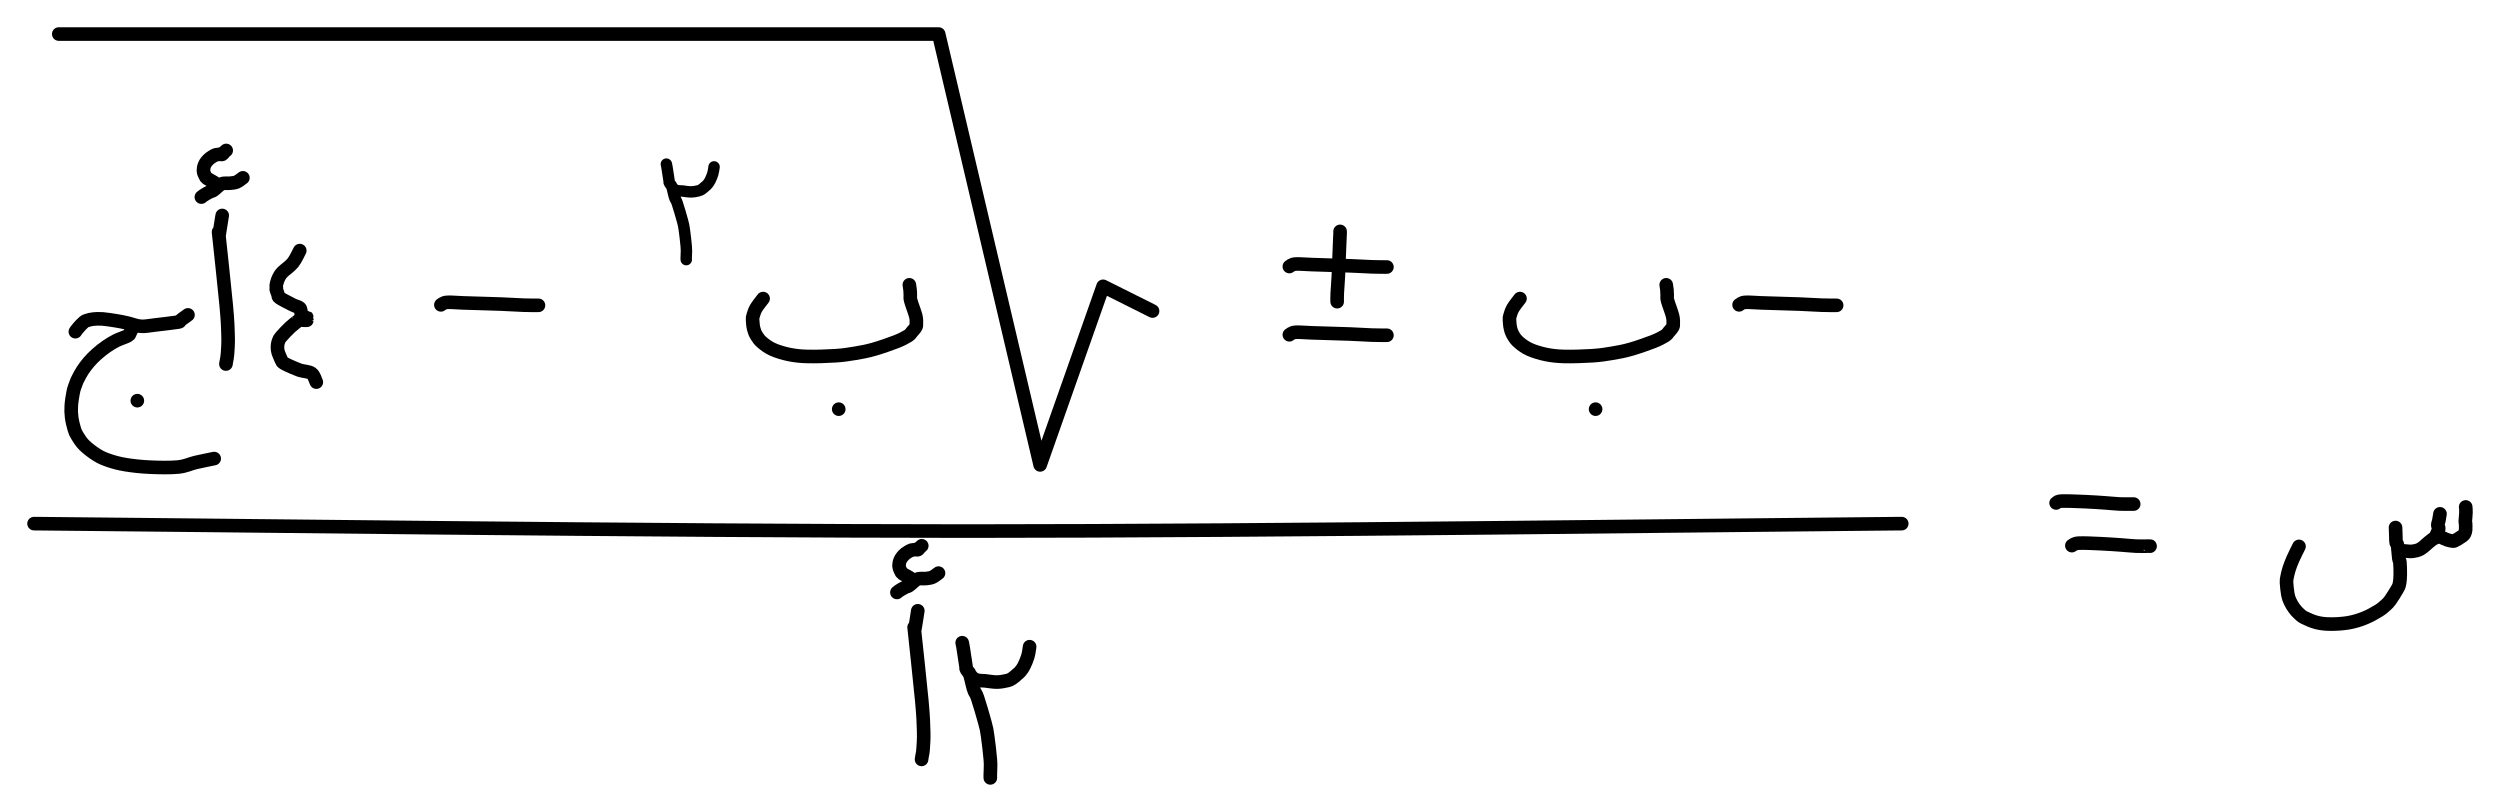
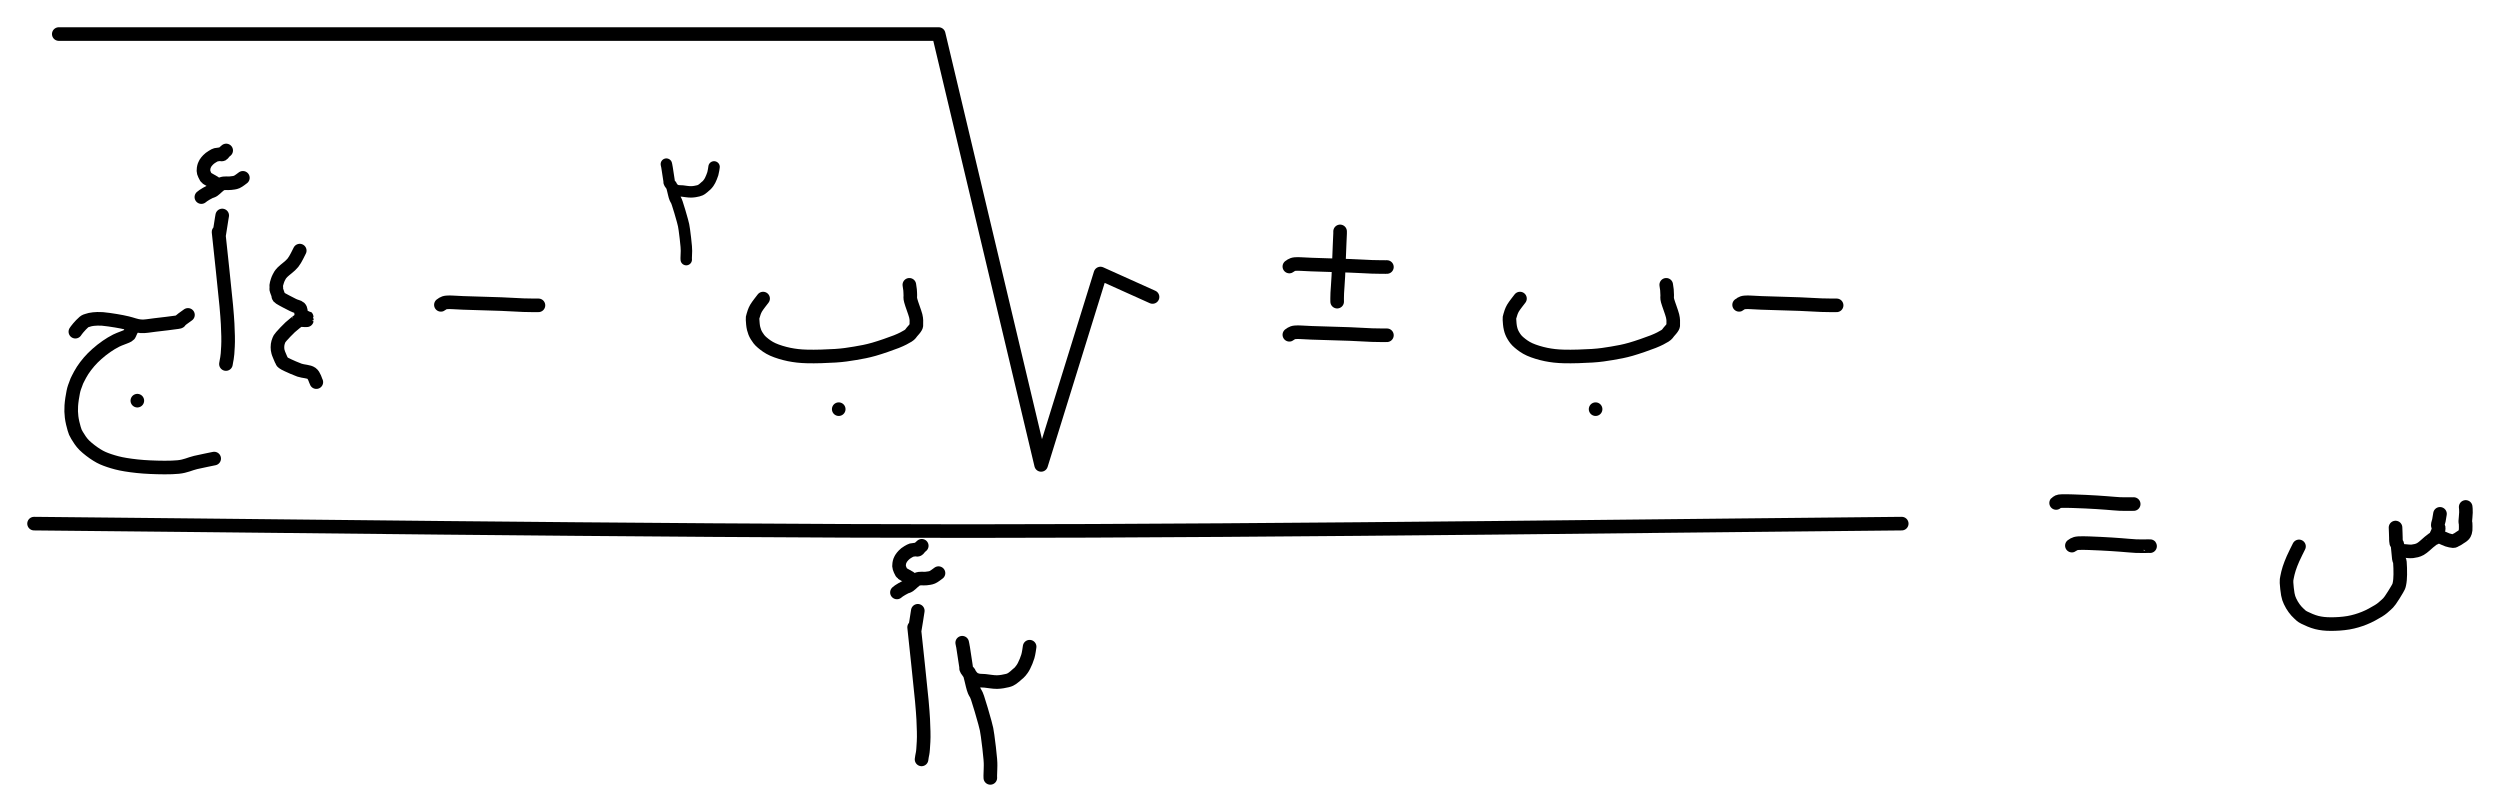
- <svg xmlns="http://www.w3.org/2000/svg" viewBox="0 0 485.32 157.61" width="485.32" height="157.61" data-dir="rtl" data-baseline="113.65" data-stroke-count="28" data-total-duration="12.864">
+ <svg xmlns="http://www.w3.org/2000/svg" viewBox="0 0 485.32 157.61" width="485.32" height="157.61" data-dir="rtl" data-baseline="113.65" data-stroke-count="28" data-total-duration="12.885">
  <g fill="none" stroke="#000" stroke-linecap="round" stroke-linejoin="round">
-     <path class="hw-stroke" d="M478.66 98.41C478.67 98.59 478.73 99.02 478.71 99.49C478.7 99.95 478.6 100.84 478.58 101.19C478.57 101.53 478.63 101.28 478.64 101.55C478.65 101.83 478.68 102.51 478.65 102.86C478.61 103.21 478.54 103.43 478.43 103.63C478.32 103.84 478.1 103.98 477.98 104.09C477.86 104.19 477.86 104.17 477.72 104.25C477.59 104.34 477.34 104.51 477.17 104.62C477 104.72 476.86 104.79 476.71 104.86C476.55 104.93 476.49 105.06 476.22 105.05C475.95 105.04 475.49 104.93 475.11 104.81C474.73 104.68 474.12 104.38 473.93 104.3" stroke-width="2.64" pathLength="10.37" data-i="0" data-start="0" data-dur="0.076" data-len="10.37" data-source="glyph" data-char="س" data-font="arabic" data-glyph="27" data-node="mtext" />
-     <path class="hw-stroke" d="M473.67 99.75C473.63 99.96 473.53 100.64 473.46 101.01C473.39 101.38 473.24 101.67 473.24 101.95C473.23 102.23 473.5 102.3 473.42 102.69C473.34 103.08 472.92 103.99 472.75 104.3C472.58 104.62 472.49 104.53 472.42 104.58C472.34 104.64 472.45 104.52 472.3 104.63C472.15 104.74 471.94 104.91 471.53 105.23C471.13 105.56 470.41 106.28 469.87 106.58C469.34 106.88 468.81 106.96 468.31 107.03C467.81 107.09 467.19 106.98 466.86 106.96C466.53 106.95 466.42 106.95 466.33 106.95" stroke-width="2.64" pathLength="12.12" data-i="1" data-start="0.217" data-dur="0.089" data-len="12.12" data-source="glyph" data-char="س" data-font="arabic" data-glyph="27" data-node="mtext" />
-     <path class="hw-stroke" d="M465.04 102.41C465.05 102.58 465.07 103.1 465.08 103.43C465.09 103.77 465.11 104.21 465.11 104.42C465.12 104.62 465.1 104.5 465.11 104.67C465.12 104.83 465.13 105.18 465.18 105.39C465.24 105.59 465.35 105.37 465.43 105.87C465.51 106.38 465.6 107.85 465.68 108.4C465.76 108.95 465.84 108.64 465.89 109.16C465.93 109.68 465.98 110.82 465.96 111.52C465.95 112.22 465.9 112.89 465.79 113.37C465.69 113.85 465.65 113.88 465.36 114.4C465.06 114.92 464.4 116 464.03 116.51C463.66 117.02 463.53 117.13 463.15 117.47C462.76 117.82 462.43 118.15 461.73 118.58C461.04 119 459.94 119.63 458.96 120.01C457.99 120.4 456.99 120.7 455.91 120.89C454.82 121.08 453.48 121.16 452.45 121.15C451.43 121.15 450.61 121.06 449.75 120.85C448.9 120.64 447.91 120.19 447.33 119.9C446.75 119.61 446.62 119.42 446.29 119.12C445.96 118.82 445.65 118.48 445.36 118.08C445.07 117.68 444.77 117.19 444.57 116.74C444.36 116.29 444.25 115.98 444.13 115.37C444.02 114.77 443.91 113.69 443.88 113.13C443.86 112.58 443.89 112.5 443.98 112.04C444.06 111.58 444.21 110.97 444.4 110.37C444.6 109.78 444.82 109.18 445.14 108.46C445.46 107.74 446.1 106.47 446.3 106.07" stroke-width="2.64" pathLength="48.42" data-i="2" data-start="0.448" data-dur="0.357" data-len="48.42" data-source="glyph" data-char="س" data-font="arabic" data-glyph="27" data-node="mtext" />
+     <path class="hw-stroke" d="M478.66 98.41C478.67 98.59 478.73 99.02 478.71 99.49C478.7 99.95 478.6 100.84 478.58 101.19C478.57 101.53 478.63 101.28 478.64 101.55C478.65 101.83 478.68 102.51 478.65 102.86C478.61 103.21 478.54 103.43 478.43 103.63C478.32 103.84 478.1 103.98 477.98 104.09C477.86 104.19 477.86 104.17 477.72 104.25C477.59 104.34 477.34 104.51 477.17 104.62C477 104.72 476.86 104.79 476.71 104.86C476.55 104.93 476.49 105.06 476.22 105.05C475.95 105.04 475.49 104.93 475.11 104.81C474.73 104.68 474.12 104.38 473.93 104.3" stroke-width="2.64" pathLength="10.37" data-i="0" data-start="0" data-dur="0.076" data-len="10.37" data-source="glyph" data-char="س" data-font="arabic" data-glyph="29" data-node="mtext" />
+     <path class="hw-stroke" d="M473.67 99.75C473.63 99.96 473.53 100.64 473.46 101.01C473.39 101.38 473.24 101.67 473.24 101.95C473.23 102.23 473.5 102.3 473.42 102.69C473.34 103.08 472.92 103.99 472.75 104.3C472.58 104.62 472.49 104.53 472.42 104.58C472.34 104.64 472.45 104.52 472.3 104.63C472.15 104.74 471.94 104.91 471.53 105.23C471.13 105.56 470.41 106.28 469.87 106.58C469.34 106.88 468.81 106.96 468.31 107.03C467.81 107.09 467.19 106.98 466.86 106.96C466.53 106.95 466.42 106.95 466.33 106.95" stroke-width="2.64" pathLength="12.12" data-i="1" data-start="0.217" data-dur="0.089" data-len="12.12" data-source="glyph" data-char="س" data-font="arabic" data-glyph="29" data-node="mtext" />
+     <path class="hw-stroke" d="M465.04 102.41C465.05 102.58 465.07 103.1 465.08 103.43C465.09 103.77 465.11 104.21 465.11 104.42C465.12 104.62 465.1 104.5 465.11 104.67C465.12 104.83 465.13 105.18 465.18 105.39C465.24 105.59 465.35 105.37 465.43 105.87C465.51 106.38 465.6 107.85 465.68 108.4C465.76 108.95 465.84 108.64 465.89 109.16C465.93 109.68 465.98 110.82 465.96 111.52C465.95 112.22 465.9 112.89 465.79 113.37C465.69 113.85 465.65 113.88 465.36 114.4C465.06 114.92 464.4 116 464.03 116.51C463.66 117.02 463.53 117.13 463.15 117.47C462.76 117.82 462.43 118.15 461.73 118.58C461.04 119 459.94 119.63 458.96 120.01C457.99 120.4 456.99 120.7 455.91 120.89C454.82 121.08 453.48 121.16 452.45 121.15C451.43 121.15 450.61 121.06 449.75 120.85C448.9 120.64 447.91 120.19 447.33 119.9C446.75 119.61 446.62 119.42 446.29 119.12C445.96 118.82 445.65 118.48 445.36 118.08C445.07 117.68 444.77 117.19 444.57 116.74C444.36 116.29 444.25 115.98 444.13 115.37C444.02 114.77 443.91 113.69 443.88 113.13C443.86 112.58 443.89 112.5 443.98 112.04C444.06 111.58 444.21 110.97 444.4 110.37C444.6 109.78 444.82 109.18 445.14 108.46C445.46 107.74 446.1 106.47 446.3 106.07" stroke-width="2.64" pathLength="48.42" data-i="2" data-start="0.448" data-dur="0.357" data-len="48.42" data-source="glyph" data-char="س" data-font="arabic" data-glyph="29" data-node="mtext" />
    <path class="hw-stroke" d="M414.21 97.85C414.16 97.85 414.36 97.86 413.91 97.85C413.47 97.85 412.36 97.88 411.53 97.84C410.7 97.81 410.03 97.71 408.92 97.64C407.81 97.56 406.32 97.45 404.88 97.39C403.45 97.33 401.25 97.24 400.32 97.27C399.4 97.29 399.53 97.46 399.33 97.52C399.14 97.58 399.18 97.62 399.15 97.64" stroke-width="2.64" pathLength="15.19" data-i="3" data-start="0.925" data-dur="0.096" data-len="15.19" data-source="glyph" data-char="=" data-font="latin" data-mirrored="true" data-node="mo" />
    <path class="hw-stroke" d="M417.38 106.03C417.34 106.03 417.58 106.02 417.13 106.02C416.68 106.02 415.6 106.06 414.7 106.02C413.8 105.98 412.85 105.87 411.72 105.79C410.59 105.71 409.27 105.61 407.9 105.55C406.54 105.49 404.47 105.38 403.52 105.44C402.57 105.5 402.43 105.84 402.21 105.92" stroke-width="2.64" pathLength="15.36" data-i="4" data-start="1.186" data-dur="0.096" data-len="15.36" data-source="glyph" data-char="=" data-font="latin" data-mirrored="true" data-node="mo" />
    <path class="hw-stroke" d="M356.45 59.27C356.42 59.27 356.77 59.28 356.3 59.27C355.83 59.27 354.8 59.28 353.63 59.24C352.47 59.2 351.28 59.11 349.33 59.03C347.38 58.96 343.68 58.85 341.92 58.8C340.15 58.74 339.45 58.63 338.73 58.7C338.01 58.76 337.79 59.1 337.61 59.18" stroke-width="2.64" pathLength="19.16" data-i="5" data-start="1.402" data-dur="0.12" data-len="19.16" data-source="glyph" data-char="−" data-font="latin" data-mirrored="true" data-node="mfrac/mrow/mo" />
-     <path class="hw-stroke" d="M323.46 55.29C323.48 55.46 323.57 55.93 323.6 56.27C323.63 56.61 323.62 56.98 323.65 57.33C323.67 57.68 323.56 57.73 323.73 58.39C323.91 59.06 324.51 60.58 324.69 61.31C324.87 62.05 324.82 62.45 324.82 62.81C324.83 63.17 324.86 63.21 324.72 63.48C324.58 63.75 324.22 64.15 323.96 64.44C323.71 64.73 323.71 64.88 323.21 65.2C322.7 65.51 322.04 65.88 320.93 66.32C319.83 66.75 317.91 67.42 316.59 67.8C315.26 68.18 314.21 68.37 312.96 68.58C311.71 68.79 310.64 68.96 309.1 69.06C307.55 69.16 305.18 69.24 303.68 69.2C302.19 69.16 301.25 69.04 300.13 68.82C299.01 68.59 297.83 68.23 296.96 67.84C296.08 67.45 295.42 66.94 294.89 66.49C294.36 66.05 294.07 65.63 293.8 65.18C293.52 64.72 293.35 64.29 293.23 63.77C293.1 63.26 293.05 62.48 293.03 62.07C293.01 61.66 293.02 61.68 293.13 61.3C293.24 60.93 293.38 60.39 293.7 59.83C294.02 59.28 294.84 58.27 295.07 57.96" stroke-width="2.64" pathLength="49.88" data-i="6" data-start="1.642" data-dur="0.368" data-len="49.88" data-source="glyph" data-char="ب" data-font="arabic" data-glyph="16" data-node="mfrac/mrow/mtext" />
-     <path class="hw-stroke" d="M309.75 79.43C309.75 79.43 309.75 79.43 309.75 79.43C309.75 79.43 309.75 79.43 309.75 79.43C309.75 79.43 309.75 79.43 309.75 79.43C309.75 79.43 309.75 79.43 309.75 79.43C309.75 79.43 309.75 79.43 309.75 79.43" stroke-width="2.64" pathLength="0.01" data-i="7" data-start="2.09" data-dur="0.06" data-len="0.01" data-source="glyph" data-char="ب" data-font="arabic" data-glyph="16" data-node="mfrac/mrow/mtext" data-priority="-1" />
+     <path class="hw-stroke" d="M323.46 55.29C323.48 55.46 323.57 55.93 323.6 56.27C323.63 56.61 323.62 56.98 323.65 57.33C323.67 57.68 323.56 57.73 323.73 58.39C323.91 59.06 324.51 60.58 324.69 61.31C324.87 62.05 324.82 62.45 324.82 62.81C324.83 63.17 324.86 63.21 324.72 63.48C324.58 63.75 324.22 64.15 323.96 64.44C323.71 64.73 323.71 64.88 323.21 65.2C322.7 65.51 322.04 65.88 320.93 66.32C319.83 66.75 317.91 67.42 316.59 67.8C315.26 68.18 314.21 68.37 312.96 68.58C311.71 68.79 310.64 68.96 309.1 69.06C307.55 69.16 305.18 69.24 303.68 69.2C302.19 69.16 301.25 69.04 300.13 68.82C299.01 68.59 297.83 68.23 296.96 67.84C296.08 67.45 295.42 66.94 294.89 66.49C294.36 66.05 294.07 65.63 293.8 65.18C293.52 64.72 293.35 64.29 293.23 63.77C293.1 63.26 293.05 62.48 293.03 62.07C293.01 61.66 293.02 61.68 293.13 61.3C293.24 60.93 293.38 60.39 293.7 59.83C294.02 59.28 294.84 58.27 295.07 57.96" stroke-width="2.64" pathLength="49.88" data-i="6" data-start="1.642" data-dur="0.368" data-len="49.88" data-source="glyph" data-char="ب" data-font="arabic" data-glyph="18" data-node="mfrac/mrow/mtext" />
+     <path class="hw-stroke" d="M309.75 79.43C309.75 79.43 309.75 79.43 309.75 79.43C309.75 79.43 309.75 79.43 309.75 79.43C309.75 79.43 309.75 79.43 309.75 79.43C309.75 79.43 309.75 79.43 309.75 79.43C309.75 79.43 309.75 79.43 309.75 79.43" stroke-width="2.64" pathLength="0.01" data-i="7" data-start="2.09" data-dur="0.06" data-len="0.01" data-source="glyph" data-char="ب" data-font="arabic" data-glyph="18" data-node="mfrac/mrow/mtext" data-priority="-1" />
    <path class="hw-stroke" d="M260.15 44.92C260.15 44.99 260.16 44.91 260.15 45.31C260.13 45.71 260.12 45.93 260.06 47.32C260.01 48.7 259.88 52.03 259.81 53.62C259.73 55.22 259.64 56.06 259.6 56.88C259.56 57.7 259.58 58.28 259.58 58.56" stroke-width="2.64" pathLength="13.65" data-i="8" data-start="2.27" data-dur="0.087" data-len="13.65" data-source="glyph" data-char="±" data-font="latin" data-mirrored="true" data-node="mfrac/mrow/mo" />
    <path class="hw-stroke" d="M269.15 51.83C269.12 51.83 269.47 51.84 269 51.84C268.53 51.83 267.49 51.84 266.33 51.8C265.17 51.76 263.98 51.67 262.03 51.6C260.07 51.52 256.38 51.41 254.61 51.36C252.85 51.3 252.15 51.2 251.43 51.26C250.71 51.32 250.49 51.66 250.3 51.74" stroke-width="2.64" pathLength="19.16" data-i="9" data-start="2.521" data-dur="0.12" data-len="19.16" data-source="glyph" data-char="±" data-font="latin" data-mirrored="true" data-node="mfrac/mrow/mo" />
    <path class="hw-stroke" d="M269.15 65.08C269.12 65.08 269.47 65.09 269 65.08C268.53 65.08 267.49 65.09 266.33 65.05C265.17 65.01 263.98 64.92 262.03 64.84C260.07 64.77 256.38 64.66 254.61 64.61C252.85 64.55 252.15 64.44 251.43 64.51C250.71 64.57 250.49 64.91 250.3 64.99" stroke-width="2.64" pathLength="19.16" data-i="10" data-start="2.806" data-dur="0.12" data-len="19.16" data-source="glyph" data-char="±" data-font="latin" data-mirrored="true" data-node="mfrac/mrow/mo" />
-     <path class="hw-stroke" d="M223.74 60.38L214.14 55.58L201.92 90.25L182.22 6.61L11.41 6.61" stroke-width="2.64" pathLength="304.22" data-i="11" data-start="3.046" data-dur="2.438" data-len="304.22" data-source="radical" data-char="√" data-font="latin" data-mirrored="true" data-node="mfrac/mrow/msqrt" />
-     <path class="hw-stroke" d="M176.53 55.29C176.55 55.46 176.64 55.93 176.67 56.27C176.71 56.61 176.7 56.98 176.72 57.33C176.74 57.68 176.63 57.73 176.81 58.39C176.98 59.06 177.58 60.58 177.77 61.31C177.95 62.05 177.89 62.45 177.89 62.81C177.9 63.17 177.93 63.21 177.79 63.48C177.65 63.75 177.29 64.15 177.03 64.44C176.78 64.73 176.78 64.88 176.28 65.2C175.77 65.51 175.11 65.88 174.01 66.32C172.9 66.75 170.99 67.42 169.66 67.8C168.33 68.18 167.28 68.37 166.03 68.58C164.78 68.79 163.71 68.96 162.17 69.06C160.62 69.16 158.25 69.24 156.76 69.2C155.26 69.16 154.32 69.04 153.2 68.82C152.08 68.59 150.9 68.23 150.03 67.84C149.15 67.45 148.49 66.94 147.96 66.49C147.43 66.05 147.15 65.63 146.87 65.18C146.59 64.72 146.43 64.29 146.3 63.77C146.17 63.26 146.12 62.48 146.1 62.07C146.08 61.66 146.09 61.68 146.2 61.3C146.31 60.93 146.45 60.39 146.77 59.83C147.09 59.28 147.91 58.27 148.14 57.96" stroke-width="2.64" pathLength="49.88" data-i="12" data-start="5.604" data-dur="0.368" data-len="49.88" data-source="glyph" data-char="ب" data-font="arabic" data-glyph="16" data-node="mfrac/mrow/msqrt/msup/mtext" />
-     <path class="hw-stroke" d="M162.82 79.43C162.82 79.43 162.82 79.43 162.82 79.43C162.82 79.43 162.82 79.43 162.82 79.43C162.82 79.43 162.82 79.43 162.82 79.43C162.82 79.43 162.82 79.43 162.82 79.43C162.82 79.43 162.82 79.43 162.82 79.43" stroke-width="2.64" pathLength="0.01" data-i="13" data-start="6.052" data-dur="0.06" data-len="0.01" data-source="glyph" data-char="ب" data-font="arabic" data-glyph="16" data-node="mfrac/mrow/msqrt/msup/mtext" data-priority="-1" />
-     <path class="hw-stroke" d="M138.62 32.4C138.58 32.62 138.51 33.28 138.38 33.72C138.25 34.15 138.02 34.68 137.85 35.03C137.68 35.38 137.48 35.61 137.33 35.8C137.18 35.99 137.11 36.02 136.93 36.17C136.75 36.33 136.48 36.59 136.25 36.74C136.02 36.88 135.9 36.97 135.55 37.05C135.19 37.14 134.65 37.25 134.14 37.25C133.63 37.26 132.92 37.13 132.49 37.08C132.05 37.04 131.79 37.08 131.51 37.01C131.23 36.94 131.05 36.88 130.81 36.67C130.57 36.45 130.25 35.94 130.1 35.74C129.95 35.53 129.94 35.53 129.91 35.42C129.87 35.31 129.95 35.55 129.88 35.06C129.81 34.58 129.56 32.98 129.49 32.51C129.42 32.04 129.46 32.35 129.44 32.24C129.42 32.13 129.36 31.86 129.36 31.86C129.36 31.86 129.42 32.13 129.44 32.24C129.46 32.35 129.42 32.04 129.49 32.51C129.56 32.98 129.81 34.58 129.88 35.06C129.95 35.55 129.87 35.31 129.91 35.42C129.94 35.53 130.02 35.62 130.1 35.74C130.18 35.86 130.28 35.82 130.4 36.14C130.51 36.47 130.67 37.28 130.78 37.67C130.88 38.07 130.91 38.2 131.03 38.5C131.14 38.79 131.23 38.73 131.47 39.45C131.72 40.17 132.25 41.97 132.48 42.83C132.71 43.69 132.73 43.78 132.85 44.62C132.97 45.46 133.16 47.09 133.22 47.86C133.29 48.63 133.25 48.87 133.24 49.24C133.24 49.61 133.22 49.91 133.21 50.1C133.21 50.3 133.22 50.35 133.22 50.4" stroke-width="2.22" pathLength="35.17" data-i="14" data-start="6.232" data-dur="0.308" data-len="35.17" data-source="glyph" data-char="٢" data-font="arabic" data-glyph="954" data-node="mfrac/mrow/msqrt/msup/mtext" />
-     <path class="hw-stroke" d="M104.43 59.27C104.41 59.27 104.76 59.28 104.29 59.27C103.82 59.27 102.78 59.28 101.62 59.24C100.46 59.2 99.27 59.11 97.31 59.03C95.36 58.96 91.67 58.85 89.9 58.8C88.14 58.74 87.44 58.63 86.72 58.7C86 58.76 85.78 59.1 85.59 59.18" stroke-width="2.64" pathLength="19.16" data-i="15" data-start="6.659" data-dur="0.12" data-len="19.16" data-source="glyph" data-char="−" data-font="latin" data-mirrored="true" data-node="mfrac/mrow/msqrt/mo" />
-     <path class="hw-stroke" d="M58.19 48.65C57.97 49.04 57.43 50.3 56.87 51C56.32 51.7 55.3 52.36 54.84 52.84C54.38 53.32 54.3 53.52 54.11 53.89C53.91 54.27 53.77 54.79 53.69 55.07C53.61 55.35 53.64 55.42 53.63 55.55C53.63 55.67 53.67 55.73 53.66 55.82C53.66 55.91 53.59 55.96 53.61 56.1C53.63 56.25 53.73 56.49 53.8 56.69C53.86 56.88 53.96 57.17 54.01 57.28C54.05 57.39 54 57.27 54.06 57.37C54.11 57.46 53.85 57.54 54.32 57.84C54.79 58.15 56.22 58.88 56.86 59.2C57.5 59.53 57.91 59.51 58.18 59.77C58.44 60.03 58.39 60.47 58.45 60.75C58.51 61.03 58.46 61.33 58.54 61.47C58.63 61.61 58.79 61.58 58.95 61.6C59.12 61.61 59.53 61.55 59.54 61.56C59.54 61.58 59.02 61.64 58.99 61.69C58.96 61.74 59.38 61.82 59.35 61.86C59.32 61.9 58.92 61.91 58.82 61.94C58.71 61.97 58.68 62.01 58.72 62.04C58.77 62.08 58.96 62.13 59.1 62.15C59.24 62.17 59.57 62.17 59.57 62.17C59.57 62.18 59.26 62.18 59.09 62.17C58.91 62.17 58.7 62.14 58.54 62.14C58.38 62.13 58.24 62.13 58.14 62.14C58.05 62.15 58.27 61.97 57.97 62.2C57.67 62.43 56.88 63.02 56.32 63.54C55.77 64.06 54.98 64.89 54.62 65.31C54.25 65.73 54.25 65.79 54.13 66.06C54.01 66.33 53.94 66.61 53.89 66.92C53.85 67.22 53.85 67.61 53.89 67.9C53.92 68.19 54.02 68.43 54.09 68.66C54.16 68.88 54.25 69.05 54.33 69.24C54.41 69.44 54.52 69.69 54.58 69.83C54.65 69.96 54.66 69.97 54.72 70.06C54.77 70.15 54.72 70.24 54.91 70.37C55.1 70.51 55.32 70.64 55.86 70.89C56.4 71.14 57.39 71.59 58.15 71.86C58.92 72.12 59.94 72.09 60.48 72.48C61.02 72.87 61.25 73.9 61.41 74.18" stroke-width="2.64" pathLength="40.4" data-i="16" data-start="6.9" data-dur="0.296" data-len="40.4" data-source="glyph" data-char="٤" data-font="arabic" data-glyph="956" data-node="mfrac/mrow/msqrt/mtext" />
-     <path class="hw-stroke" d="M43.14 41.83C43.12 41.92 43.1 42.07 43.04 42.4C42.99 42.74 42.91 43.29 42.82 43.82C42.74 44.35 42.59 45.2 42.54 45.58C42.49 45.96 42.31 43.82 42.54 46.1C42.77 48.39 43.63 56.11 43.92 59.3C44.21 62.49 44.24 63.69 44.28 65.25C44.32 66.81 44.22 67.86 44.17 68.66C44.11 69.47 44.01 69.75 43.96 70.08C43.91 70.42 43.88 70.57 43.86 70.67" stroke-width="2.64" pathLength="30.15" data-i="17" data-start="7.316" data-dur="0.214" data-len="30.15" data-source="glyph" data-char="أ" data-font="arabic" data-glyph="11" data-node="mfrac/mrow/msqrt/mtext" />
-     <path class="hw-stroke" d="M43.91 29.21C43.85 29.26 43.69 29.38 43.56 29.51C43.44 29.63 43.3 29.89 43.15 29.97C43 30.04 42.85 29.93 42.67 29.94C42.49 29.95 42.23 29.99 42.06 30.03C41.89 30.06 41.88 30.04 41.66 30.15C41.44 30.27 41.01 30.52 40.75 30.72C40.49 30.92 40.26 31.18 40.1 31.37C39.93 31.57 39.85 31.73 39.77 31.9C39.68 32.07 39.62 32.23 39.58 32.4C39.53 32.58 39.51 32.79 39.51 32.97C39.5 33.14 39.47 33.22 39.54 33.46C39.62 33.69 39.81 34.17 39.96 34.39C40.1 34.6 40.12 34.57 40.39 34.74C40.66 34.91 41.3 35.24 41.56 35.41C41.82 35.57 41.88 35.67 41.94 35.72" stroke-width="2.64" pathLength="10.26" data-i="18" data-start="7.61" data-dur="0.075" data-len="10.26" data-source="glyph" data-char="أ" data-font="arabic" data-glyph="11" data-node="mfrac/mrow/msqrt/mtext" data-priority="-1" />
-     <path class="hw-stroke" d="M47.15 34.52C46.96 34.65 46.37 35.14 45.97 35.32C45.57 35.49 45.23 35.5 44.74 35.56C44.25 35.63 43.57 35.47 43.03 35.7C42.49 35.92 41.87 36.66 41.49 36.91C41.11 37.17 40.98 37.12 40.74 37.24C40.5 37.35 40.28 37.48 40.06 37.6C39.85 37.72 39.63 37.86 39.47 37.97C39.31 38.08 39.15 38.22 39.09 38.26" stroke-width="2.64" pathLength="9.16" data-i="19" data-start="7.685" data-dur="0.068" data-len="9.16" data-source="glyph" data-char="أ" data-font="arabic" data-glyph="11" data-node="mfrac/mrow/msqrt/mtext" data-priority="-1" />
-     <path class="hw-stroke" d="M36.49 61.13C36.31 61.26 35.65 61.73 35.42 61.9C35.18 62.08 35.19 62.09 35.09 62.17C34.99 62.24 34.92 62.31 34.81 62.37C34.7 62.44 35.22 62.43 34.43 62.55C33.64 62.67 31.25 62.96 30.07 63.09C28.89 63.22 28.22 63.4 27.33 63.34C26.44 63.28 25.54 62.89 24.74 62.71C23.94 62.53 23.34 62.4 22.53 62.27C21.73 62.14 20.61 61.97 19.88 61.91C19.15 61.86 18.63 61.9 18.15 61.94C17.68 61.98 17.33 62.08 17.02 62.18C16.71 62.28 16.58 62.28 16.28 62.53C15.98 62.77 15.48 63.32 15.21 63.63C14.93 63.94 14.73 64.26 14.63 64.39" stroke-width="2.64" pathLength="23.63" data-i="20" data-start="7.873" data-dur="0.173" data-len="23.63" data-source="glyph" data-char="ج" data-font="arabic" data-glyph="20" data-node="mfrac/mrow/msqrt/mtext" />
-     <path class="hw-stroke" d="M41.58 89.02C40.98 89.15 39.14 89.51 37.98 89.78C36.81 90.06 36.07 90.51 34.6 90.66C33.12 90.81 30.84 90.77 29.14 90.69C27.45 90.62 25.75 90.43 24.42 90.21C23.1 90 22.12 89.72 21.19 89.41C20.25 89.09 19.62 88.83 18.82 88.33C18.02 87.84 17.01 87.07 16.37 86.44C15.73 85.81 15.3 85.07 14.97 84.54C14.64 84 14.58 83.82 14.4 83.23C14.22 82.63 13.99 81.69 13.9 80.95C13.81 80.21 13.79 79.57 13.84 78.76C13.89 77.96 14.07 76.82 14.22 76.1C14.36 75.38 14.57 74.9 14.73 74.47C14.88 74.03 14.93 73.91 15.15 73.49C15.37 73.06 15.69 72.43 16.04 71.9C16.4 71.36 16.82 70.79 17.28 70.26C17.74 69.73 18.25 69.21 18.82 68.71C19.38 68.2 20.07 67.67 20.69 67.24C21.32 66.81 21.87 66.47 22.56 66.12C23.26 65.77 24.4 65.42 24.85 65.16C25.3 64.9 25.18 64.68 25.26 64.56C25.33 64.45 25.21 64.68 25.31 64.49C25.4 64.31 25.73 63.62 25.81 63.45" stroke-width="2.64" pathLength="55.42" data-i="21" data-start="8.187" data-dur="0.408" data-len="55.42" data-source="glyph" data-char="ج" data-font="arabic" data-glyph="20" data-node="mfrac/mrow/msqrt/mtext" />
-     <path class="hw-stroke" d="M26.66 77.78C26.66 77.78 26.66 77.78 26.66 77.78C26.66 77.78 26.66 77.78 26.66 77.78C26.66 77.78 26.66 77.78 26.66 77.78C26.66 77.78 26.66 77.78 26.66 77.78C26.66 77.78 26.66 77.78 26.66 77.78" stroke-width="2.64" pathLength="0.01" data-i="22" data-start="8.736" data-dur="0.06" data-len="0.01" data-source="glyph" data-char="ج" data-font="arabic" data-glyph="20" data-node="mfrac/mrow/msqrt/mtext" />
-     <path class="hw-stroke" d="M369.18 101.65C338.96 101.89 248.32 103.1 187.89 103.1C127.46 103.1 36.82 101.89 6.61 101.65" stroke-width="2.64" pathLength="362.58" data-i="23" data-start="8.916" data-dur="2.905" data-len="362.58" data-source="rule" data-mirrored="true" data-node="mfrac" />
-     <path class="hw-stroke" d="M199.88 125.54C199.83 125.85 199.72 126.78 199.54 127.4C199.36 128.02 199.04 128.77 198.79 129.26C198.55 129.75 198.28 130.08 198.06 130.35C197.84 130.62 197.75 130.66 197.49 130.88C197.24 131.1 196.86 131.47 196.53 131.68C196.21 131.89 196.04 132 195.54 132.12C195.04 132.24 194.27 132.4 193.55 132.41C192.82 132.42 191.83 132.23 191.21 132.17C190.59 132.11 190.23 132.16 189.83 132.06C189.44 131.96 189.17 131.88 188.84 131.58C188.5 131.28 188.04 130.55 187.83 130.26C187.62 129.97 187.61 129.98 187.56 129.82C187.51 129.66 187.62 129.99 187.52 129.31C187.43 128.62 187.07 126.36 186.97 125.7C186.87 125.03 186.93 125.47 186.9 125.32C186.87 125.16 186.79 124.77 186.79 124.77C186.79 124.77 186.87 125.16 186.9 125.32C186.93 125.47 186.87 125.03 186.97 125.7C187.07 126.36 187.43 128.62 187.52 129.31C187.62 129.99 187.51 129.66 187.56 129.82C187.61 129.98 187.71 130.09 187.83 130.26C187.95 130.43 188.09 130.38 188.25 130.84C188.41 131.3 188.64 132.45 188.79 133C188.94 133.56 188.98 133.75 189.15 134.17C189.31 134.59 189.44 134.49 189.78 135.51C190.12 136.53 190.88 139.07 191.2 140.29C191.53 141.51 191.55 141.64 191.72 142.82C191.9 144.01 192.16 146.32 192.25 147.41C192.34 148.5 192.28 148.84 192.28 149.36C192.28 149.89 192.24 150.31 192.24 150.58C192.23 150.86 192.25 150.94 192.25 151.01" stroke-width="2.64" pathLength="49.75" data-i="24" data-start="11.941" data-dur="0.366" data-len="49.75" data-source="glyph" data-char="٢" data-font="arabic" data-glyph="954" data-node="mfrac/mrow/mtext" />
-     <path class="hw-stroke" d="M178.17 118.57C178.15 118.67 178.13 118.82 178.08 119.15C178.03 119.48 177.94 120.03 177.86 120.56C177.77 121.09 177.62 121.94 177.57 122.32C177.53 122.7 177.34 120.56 177.57 122.85C177.8 125.13 178.66 132.85 178.95 136.05C179.24 139.24 179.27 140.43 179.31 141.99C179.36 143.55 179.25 144.6 179.2 145.41C179.15 146.21 179.04 146.49 178.99 146.82C178.94 147.16 178.91 147.32 178.9 147.42" stroke-width="2.64" pathLength="30.15" data-i="25" data-start="12.427" data-dur="0.214" data-len="30.15" data-source="glyph" data-char="أ" data-font="arabic" data-glyph="11" data-node="mfrac/mrow/mtext" />
-     <path class="hw-stroke" d="M178.94 105.95C178.88 106 178.72 106.12 178.6 106.25C178.47 106.38 178.33 106.64 178.18 106.71C178.03 106.78 177.88 106.67 177.7 106.68C177.52 106.69 177.26 106.73 177.1 106.77C176.93 106.8 176.91 106.78 176.69 106.9C176.47 107.01 176.04 107.26 175.78 107.46C175.52 107.67 175.29 107.92 175.13 108.12C174.97 108.31 174.89 108.47 174.8 108.64C174.71 108.81 174.65 108.97 174.61 109.15C174.57 109.32 174.54 109.53 174.54 109.71C174.53 109.88 174.5 109.96 174.58 110.2C174.65 110.43 174.85 110.91 174.99 111.13C175.13 111.34 175.15 111.31 175.42 111.48C175.69 111.65 176.34 111.99 176.6 112.15C176.85 112.31 176.91 112.41 176.98 112.46" stroke-width="2.64" pathLength="10.26" data-i="26" data-start="12.722" data-dur="0.075" data-len="10.26" data-source="glyph" data-char="أ" data-font="arabic" data-glyph="11" data-node="mfrac/mrow/mtext" data-priority="-1" />
-     <path class="hw-stroke" d="M182.19 111.26C181.99 111.39 181.41 111.88 181 112.06C180.6 112.23 180.26 112.24 179.77 112.31C179.28 112.37 178.61 112.21 178.07 112.44C177.53 112.66 176.91 113.4 176.52 113.66C176.14 113.91 176.01 113.86 175.77 113.98C175.54 114.09 175.31 114.22 175.1 114.34C174.89 114.46 174.67 114.6 174.5 114.71C174.34 114.83 174.18 114.96 174.12 115.01" stroke-width="2.64" pathLength="9.16" data-i="27" data-start="12.797" data-dur="0.068" data-len="9.16" data-source="glyph" data-char="أ" data-font="arabic" data-glyph="11" data-node="mfrac/mrow/mtext" data-priority="-1" />
+     <path class="hw-stroke" d="M223.74 57.65L213.63 53.1L202.11 90.25L182.22 6.61L11.41 6.61" stroke-width="2.64" pathLength="306.76" data-i="11" data-start="3.046" data-dur="2.458" data-len="306.76" data-source="radical" data-char="√" data-font="latin" data-mirrored="true" data-node="mfrac/mrow/msqrt" />
+     <path class="hw-stroke" d="M176.53 55.29C176.55 55.46 176.64 55.93 176.67 56.27C176.71 56.61 176.7 56.98 176.72 57.33C176.74 57.68 176.63 57.73 176.81 58.39C176.98 59.06 177.58 60.58 177.77 61.31C177.95 62.05 177.89 62.45 177.89 62.81C177.9 63.17 177.93 63.21 177.79 63.48C177.65 63.75 177.29 64.15 177.03 64.44C176.78 64.73 176.78 64.88 176.28 65.2C175.77 65.51 175.11 65.88 174.01 66.32C172.9 66.75 170.99 67.42 169.66 67.8C168.33 68.18 167.28 68.37 166.03 68.58C164.78 68.79 163.71 68.96 162.17 69.06C160.62 69.16 158.25 69.24 156.76 69.2C155.26 69.16 154.32 69.04 153.2 68.82C152.08 68.59 150.9 68.23 150.03 67.84C149.15 67.45 148.49 66.94 147.96 66.49C147.43 66.05 147.15 65.63 146.87 65.18C146.59 64.72 146.43 64.29 146.3 63.77C146.17 63.26 146.12 62.48 146.1 62.07C146.08 61.66 146.09 61.68 146.2 61.3C146.31 60.93 146.45 60.39 146.77 59.83C147.09 59.28 147.91 58.27 148.14 57.96" stroke-width="2.64" pathLength="49.88" data-i="12" data-start="5.624" data-dur="0.368" data-len="49.88" data-source="glyph" data-char="ب" data-font="arabic" data-glyph="18" data-node="mfrac/mrow/msqrt/msup/mtext" />
+     <path class="hw-stroke" d="M162.82 79.43C162.82 79.43 162.82 79.43 162.82 79.43C162.82 79.43 162.82 79.43 162.82 79.43C162.82 79.43 162.82 79.43 162.82 79.43C162.82 79.43 162.82 79.43 162.82 79.43C162.82 79.43 162.82 79.43 162.82 79.43" stroke-width="2.64" pathLength="0.01" data-i="13" data-start="6.072" data-dur="0.06" data-len="0.01" data-source="glyph" data-char="ب" data-font="arabic" data-glyph="18" data-node="mfrac/mrow/msqrt/msup/mtext" data-priority="-1" />
+     <path class="hw-stroke" d="M138.62 32.4C138.58 32.62 138.51 33.28 138.38 33.72C138.25 34.15 138.02 34.68 137.85 35.03C137.68 35.38 137.48 35.61 137.33 35.8C137.18 35.99 137.11 36.02 136.93 36.17C136.75 36.33 136.48 36.59 136.25 36.74C136.02 36.88 135.9 36.97 135.55 37.05C135.19 37.14 134.65 37.25 134.14 37.25C133.63 37.26 132.92 37.13 132.49 37.08C132.05 37.04 131.79 37.08 131.51 37.01C131.23 36.94 131.05 36.88 130.81 36.67C130.57 36.45 130.25 35.94 130.1 35.74C129.95 35.53 129.94 35.53 129.91 35.42C129.87 35.31 129.95 35.55 129.88 35.06C129.81 34.58 129.56 32.98 129.49 32.51C129.42 32.04 129.46 32.35 129.44 32.24C129.42 32.13 129.36 31.86 129.36 31.86C129.36 31.86 129.42 32.13 129.44 32.24C129.46 32.35 129.42 32.04 129.49 32.51C129.56 32.98 129.81 34.58 129.88 35.06C129.95 35.55 129.87 35.31 129.91 35.42C129.94 35.53 130.02 35.62 130.1 35.74C130.18 35.86 130.28 35.82 130.4 36.14C130.51 36.47 130.67 37.28 130.78 37.67C130.88 38.07 130.91 38.2 131.03 38.5C131.14 38.79 131.23 38.73 131.47 39.45C131.72 40.17 132.25 41.97 132.48 42.83C132.71 43.69 132.73 43.78 132.85 44.62C132.97 45.46 133.16 47.09 133.22 47.86C133.29 48.63 133.25 48.87 133.24 49.24C133.24 49.61 133.22 49.91 133.21 50.1C133.21 50.3 133.22 50.35 133.22 50.4" stroke-width="2.22" pathLength="35.17" data-i="14" data-start="6.252" data-dur="0.308" data-len="35.17" data-source="glyph" data-char="٢" data-font="arabic" data-glyph="962" data-node="mfrac/mrow/msqrt/msup/mtext" />
+     <path class="hw-stroke" d="M104.43 59.27C104.41 59.27 104.76 59.28 104.29 59.27C103.82 59.27 102.78 59.28 101.62 59.24C100.46 59.2 99.27 59.11 97.31 59.03C95.36 58.96 91.67 58.85 89.9 58.8C88.14 58.74 87.44 58.63 86.72 58.7C86 58.76 85.78 59.1 85.59 59.18" stroke-width="2.64" pathLength="19.16" data-i="15" data-start="6.679" data-dur="0.12" data-len="19.16" data-source="glyph" data-char="−" data-font="latin" data-mirrored="true" data-node="mfrac/mrow/msqrt/mo" />
+     <path class="hw-stroke" d="M58.19 48.65C57.97 49.04 57.43 50.3 56.87 51C56.32 51.7 55.3 52.36 54.84 52.84C54.38 53.32 54.3 53.52 54.11 53.89C53.91 54.27 53.77 54.79 53.69 55.07C53.61 55.35 53.64 55.42 53.63 55.55C53.63 55.67 53.67 55.73 53.66 55.82C53.66 55.91 53.59 55.96 53.61 56.1C53.63 56.25 53.73 56.49 53.8 56.69C53.86 56.88 53.96 57.17 54.01 57.28C54.05 57.39 54 57.27 54.06 57.37C54.11 57.46 53.85 57.54 54.32 57.84C54.79 58.15 56.22 58.88 56.86 59.2C57.5 59.53 57.91 59.51 58.18 59.77C58.44 60.03 58.39 60.47 58.45 60.75C58.51 61.03 58.46 61.33 58.54 61.47C58.63 61.61 58.79 61.58 58.95 61.6C59.12 61.61 59.53 61.55 59.54 61.56C59.54 61.58 59.02 61.64 58.99 61.69C58.96 61.74 59.38 61.82 59.35 61.86C59.32 61.9 58.92 61.91 58.82 61.94C58.71 61.97 58.68 62.01 58.72 62.04C58.77 62.08 58.96 62.13 59.1 62.15C59.24 62.17 59.57 62.17 59.57 62.17C59.57 62.18 59.26 62.18 59.09 62.17C58.91 62.17 58.7 62.14 58.54 62.14C58.38 62.13 58.24 62.13 58.14 62.14C58.05 62.15 58.27 61.97 57.97 62.2C57.67 62.43 56.88 63.02 56.32 63.54C55.77 64.06 54.98 64.89 54.62 65.31C54.25 65.73 54.25 65.79 54.13 66.06C54.01 66.33 53.94 66.61 53.89 66.92C53.85 67.22 53.85 67.61 53.89 67.9C53.92 68.19 54.02 68.43 54.09 68.66C54.16 68.88 54.25 69.05 54.33 69.24C54.41 69.44 54.52 69.69 54.58 69.83C54.65 69.96 54.66 69.97 54.72 70.06C54.77 70.15 54.72 70.24 54.91 70.37C55.1 70.51 55.32 70.64 55.86 70.89C56.4 71.14 57.39 71.59 58.15 71.86C58.92 72.12 59.94 72.09 60.48 72.48C61.02 72.87 61.25 73.9 61.41 74.18" stroke-width="2.64" pathLength="40.4" data-i="16" data-start="6.92" data-dur="0.296" data-len="40.4" data-source="glyph" data-char="٤" data-font="arabic" data-glyph="964" data-node="mfrac/mrow/msqrt/mtext" />
+     <path class="hw-stroke" d="M43.14 41.83C43.12 41.92 43.1 42.07 43.04 42.4C42.99 42.74 42.91 43.29 42.82 43.82C42.74 44.35 42.59 45.2 42.54 45.58C42.49 45.96 42.31 43.82 42.54 46.1C42.77 48.39 43.63 56.11 43.92 59.3C44.21 62.49 44.24 63.69 44.28 65.25C44.32 66.81 44.22 67.86 44.17 68.66C44.11 69.47 44.01 69.75 43.96 70.08C43.91 70.42 43.88 70.57 43.86 70.67" stroke-width="2.64" pathLength="30.15" data-i="17" data-start="7.336" data-dur="0.214" data-len="30.15" data-source="glyph" data-char="أ" data-font="arabic" data-glyph="13" data-node="mfrac/mrow/msqrt/mtext" />
+     <path class="hw-stroke" d="M43.91 29.21C43.85 29.26 43.69 29.38 43.56 29.51C43.44 29.63 43.3 29.89 43.15 29.97C43 30.04 42.85 29.93 42.67 29.94C42.49 29.95 42.23 29.99 42.06 30.03C41.89 30.06 41.88 30.04 41.66 30.15C41.44 30.27 41.01 30.52 40.75 30.72C40.49 30.92 40.26 31.18 40.1 31.37C39.93 31.57 39.85 31.73 39.77 31.9C39.68 32.07 39.62 32.23 39.58 32.4C39.53 32.58 39.51 32.79 39.51 32.97C39.5 33.14 39.47 33.22 39.54 33.46C39.62 33.69 39.81 34.17 39.96 34.39C40.1 34.6 40.12 34.57 40.39 34.74C40.66 34.91 41.3 35.24 41.56 35.41C41.82 35.57 41.88 35.67 41.94 35.72" stroke-width="2.64" pathLength="10.26" data-i="18" data-start="7.63" data-dur="0.075" data-len="10.26" data-source="glyph" data-char="أ" data-font="arabic" data-glyph="13" data-node="mfrac/mrow/msqrt/mtext" data-priority="-1" />
+     <path class="hw-stroke" d="M47.15 34.52C46.96 34.65 46.37 35.14 45.97 35.32C45.57 35.49 45.23 35.5 44.74 35.56C44.25 35.63 43.57 35.47 43.03 35.7C42.49 35.92 41.87 36.66 41.49 36.91C41.11 37.17 40.98 37.12 40.74 37.24C40.5 37.35 40.28 37.48 40.06 37.6C39.85 37.72 39.63 37.86 39.47 37.97C39.31 38.08 39.15 38.22 39.09 38.26" stroke-width="2.64" pathLength="9.16" data-i="19" data-start="7.706" data-dur="0.068" data-len="9.16" data-source="glyph" data-char="أ" data-font="arabic" data-glyph="13" data-node="mfrac/mrow/msqrt/mtext" data-priority="-1" />
+     <path class="hw-stroke" d="M36.49 61.13C36.31 61.26 35.65 61.73 35.42 61.9C35.18 62.08 35.19 62.09 35.09 62.17C34.99 62.24 34.92 62.31 34.81 62.37C34.7 62.44 35.22 62.43 34.43 62.55C33.64 62.67 31.25 62.96 30.07 63.09C28.89 63.22 28.22 63.4 27.33 63.34C26.44 63.28 25.54 62.89 24.74 62.71C23.94 62.53 23.34 62.4 22.53 62.27C21.73 62.14 20.61 61.97 19.88 61.91C19.15 61.86 18.63 61.9 18.15 61.94C17.68 61.98 17.33 62.08 17.02 62.18C16.71 62.28 16.58 62.28 16.28 62.53C15.98 62.77 15.48 63.32 15.21 63.63C14.93 63.94 14.73 64.26 14.63 64.39" stroke-width="2.64" pathLength="23.63" data-i="20" data-start="7.893" data-dur="0.173" data-len="23.63" data-source="glyph" data-char="ج" data-font="arabic" data-glyph="22" data-node="mfrac/mrow/msqrt/mtext" />
+     <path class="hw-stroke" d="M41.58 89.02C40.98 89.15 39.14 89.51 37.98 89.78C36.81 90.06 36.07 90.51 34.6 90.66C33.12 90.81 30.84 90.77 29.14 90.69C27.45 90.62 25.75 90.43 24.42 90.21C23.1 90 22.12 89.72 21.19 89.41C20.25 89.09 19.62 88.83 18.82 88.33C18.02 87.84 17.01 87.07 16.37 86.44C15.73 85.81 15.3 85.07 14.97 84.54C14.64 84 14.58 83.82 14.4 83.23C14.22 82.63 13.99 81.69 13.9 80.95C13.81 80.21 13.79 79.57 13.84 78.76C13.89 77.96 14.07 76.82 14.22 76.1C14.36 75.38 14.57 74.9 14.73 74.47C14.88 74.03 14.93 73.91 15.15 73.49C15.37 73.06 15.69 72.43 16.04 71.9C16.4 71.36 16.82 70.79 17.28 70.26C17.74 69.73 18.25 69.21 18.82 68.71C19.38 68.2 20.07 67.67 20.69 67.24C21.32 66.81 21.87 66.47 22.56 66.12C23.26 65.77 24.4 65.42 24.85 65.16C25.3 64.9 25.18 64.68 25.26 64.56C25.33 64.45 25.21 64.68 25.31 64.49C25.4 64.31 25.73 63.62 25.81 63.45" stroke-width="2.64" pathLength="55.42" data-i="21" data-start="8.207" data-dur="0.408" data-len="55.42" data-source="glyph" data-char="ج" data-font="arabic" data-glyph="22" data-node="mfrac/mrow/msqrt/mtext" />
+     <path class="hw-stroke" d="M26.66 77.78C26.66 77.78 26.66 77.78 26.66 77.78C26.66 77.78 26.66 77.78 26.66 77.78C26.66 77.78 26.66 77.78 26.66 77.78C26.66 77.78 26.66 77.78 26.66 77.78C26.66 77.78 26.66 77.78 26.66 77.78" stroke-width="2.64" pathLength="0.01" data-i="22" data-start="8.756" data-dur="0.06" data-len="0.01" data-source="glyph" data-char="ج" data-font="arabic" data-glyph="22" data-node="mfrac/mrow/msqrt/mtext" />
+     <path class="hw-stroke" d="M369.18 101.65C338.96 101.89 248.32 103.1 187.89 103.1C127.46 103.1 36.82 101.89 6.61 101.65" stroke-width="2.64" pathLength="362.58" data-i="23" data-start="8.936" data-dur="2.905" data-len="362.58" data-source="rule" data-mirrored="true" data-node="mfrac" />
+     <path class="hw-stroke" d="M199.88 125.54C199.83 125.85 199.72 126.78 199.54 127.4C199.36 128.02 199.04 128.77 198.79 129.26C198.55 129.75 198.28 130.08 198.06 130.35C197.84 130.62 197.75 130.66 197.49 130.88C197.24 131.1 196.86 131.47 196.53 131.68C196.21 131.89 196.04 132 195.54 132.12C195.04 132.24 194.27 132.4 193.55 132.41C192.82 132.42 191.83 132.23 191.21 132.17C190.59 132.11 190.23 132.16 189.83 132.06C189.44 131.96 189.17 131.88 188.84 131.58C188.5 131.28 188.04 130.55 187.83 130.26C187.62 129.97 187.61 129.98 187.56 129.82C187.51 129.66 187.62 129.99 187.52 129.31C187.43 128.62 187.07 126.36 186.97 125.7C186.87 125.03 186.93 125.47 186.9 125.32C186.87 125.16 186.79 124.77 186.79 124.77C186.79 124.77 186.87 125.16 186.9 125.32C186.93 125.47 186.87 125.03 186.97 125.7C187.07 126.36 187.43 128.62 187.52 129.31C187.62 129.99 187.51 129.66 187.56 129.82C187.61 129.98 187.71 130.09 187.83 130.26C187.95 130.43 188.09 130.38 188.25 130.84C188.41 131.3 188.64 132.45 188.79 133C188.94 133.56 188.98 133.75 189.15 134.17C189.31 134.59 189.44 134.49 189.78 135.51C190.12 136.53 190.88 139.07 191.2 140.29C191.53 141.51 191.55 141.64 191.72 142.82C191.9 144.01 192.16 146.32 192.25 147.41C192.34 148.5 192.28 148.84 192.28 149.36C192.28 149.89 192.24 150.31 192.24 150.58C192.23 150.86 192.25 150.94 192.25 151.01" stroke-width="2.64" pathLength="49.75" data-i="24" data-start="11.962" data-dur="0.366" data-len="49.75" data-source="glyph" data-char="٢" data-font="arabic" data-glyph="962" data-node="mfrac/mrow/mtext" />
+     <path class="hw-stroke" d="M178.17 118.57C178.15 118.67 178.13 118.82 178.08 119.15C178.03 119.48 177.94 120.03 177.86 120.56C177.77 121.09 177.62 121.94 177.57 122.32C177.53 122.7 177.34 120.56 177.57 122.85C177.8 125.13 178.66 132.85 178.95 136.05C179.24 139.24 179.27 140.43 179.31 141.99C179.36 143.55 179.25 144.6 179.2 145.41C179.15 146.21 179.04 146.49 178.99 146.82C178.94 147.16 178.91 147.32 178.9 147.42" stroke-width="2.64" pathLength="30.15" data-i="25" data-start="12.448" data-dur="0.214" data-len="30.15" data-source="glyph" data-char="أ" data-font="arabic" data-glyph="13" data-node="mfrac/mrow/mtext" />
+     <path class="hw-stroke" d="M178.94 105.95C178.88 106 178.72 106.12 178.6 106.25C178.47 106.38 178.33 106.64 178.18 106.71C178.03 106.78 177.88 106.67 177.7 106.68C177.52 106.69 177.26 106.73 177.1 106.77C176.93 106.8 176.91 106.78 176.69 106.9C176.47 107.01 176.04 107.26 175.78 107.46C175.52 107.67 175.29 107.92 175.13 108.12C174.97 108.31 174.89 108.47 174.8 108.64C174.71 108.81 174.65 108.97 174.61 109.15C174.57 109.32 174.54 109.53 174.54 109.71C174.53 109.88 174.5 109.96 174.58 110.2C174.65 110.43 174.85 110.91 174.99 111.13C175.13 111.34 175.15 111.31 175.42 111.48C175.69 111.65 176.34 111.99 176.6 112.15C176.85 112.31 176.91 112.41 176.98 112.46" stroke-width="2.64" pathLength="10.26" data-i="26" data-start="12.742" data-dur="0.075" data-len="10.26" data-source="glyph" data-char="أ" data-font="arabic" data-glyph="13" data-node="mfrac/mrow/mtext" data-priority="-1" />
+     <path class="hw-stroke" d="M182.19 111.26C181.99 111.39 181.41 111.88 181 112.06C180.6 112.23 180.26 112.24 179.77 112.31C179.28 112.37 178.61 112.21 178.07 112.44C177.53 112.66 176.91 113.4 176.52 113.66C176.14 113.91 176.01 113.86 175.77 113.98C175.54 114.09 175.31 114.22 175.1 114.34C174.89 114.46 174.67 114.6 174.5 114.71C174.34 114.83 174.18 114.96 174.12 115.01" stroke-width="2.64" pathLength="9.16" data-i="27" data-start="12.817" data-dur="0.068" data-len="9.16" data-source="glyph" data-char="أ" data-font="arabic" data-glyph="13" data-node="mfrac/mrow/mtext" data-priority="-1" />
  </g>
</svg>
